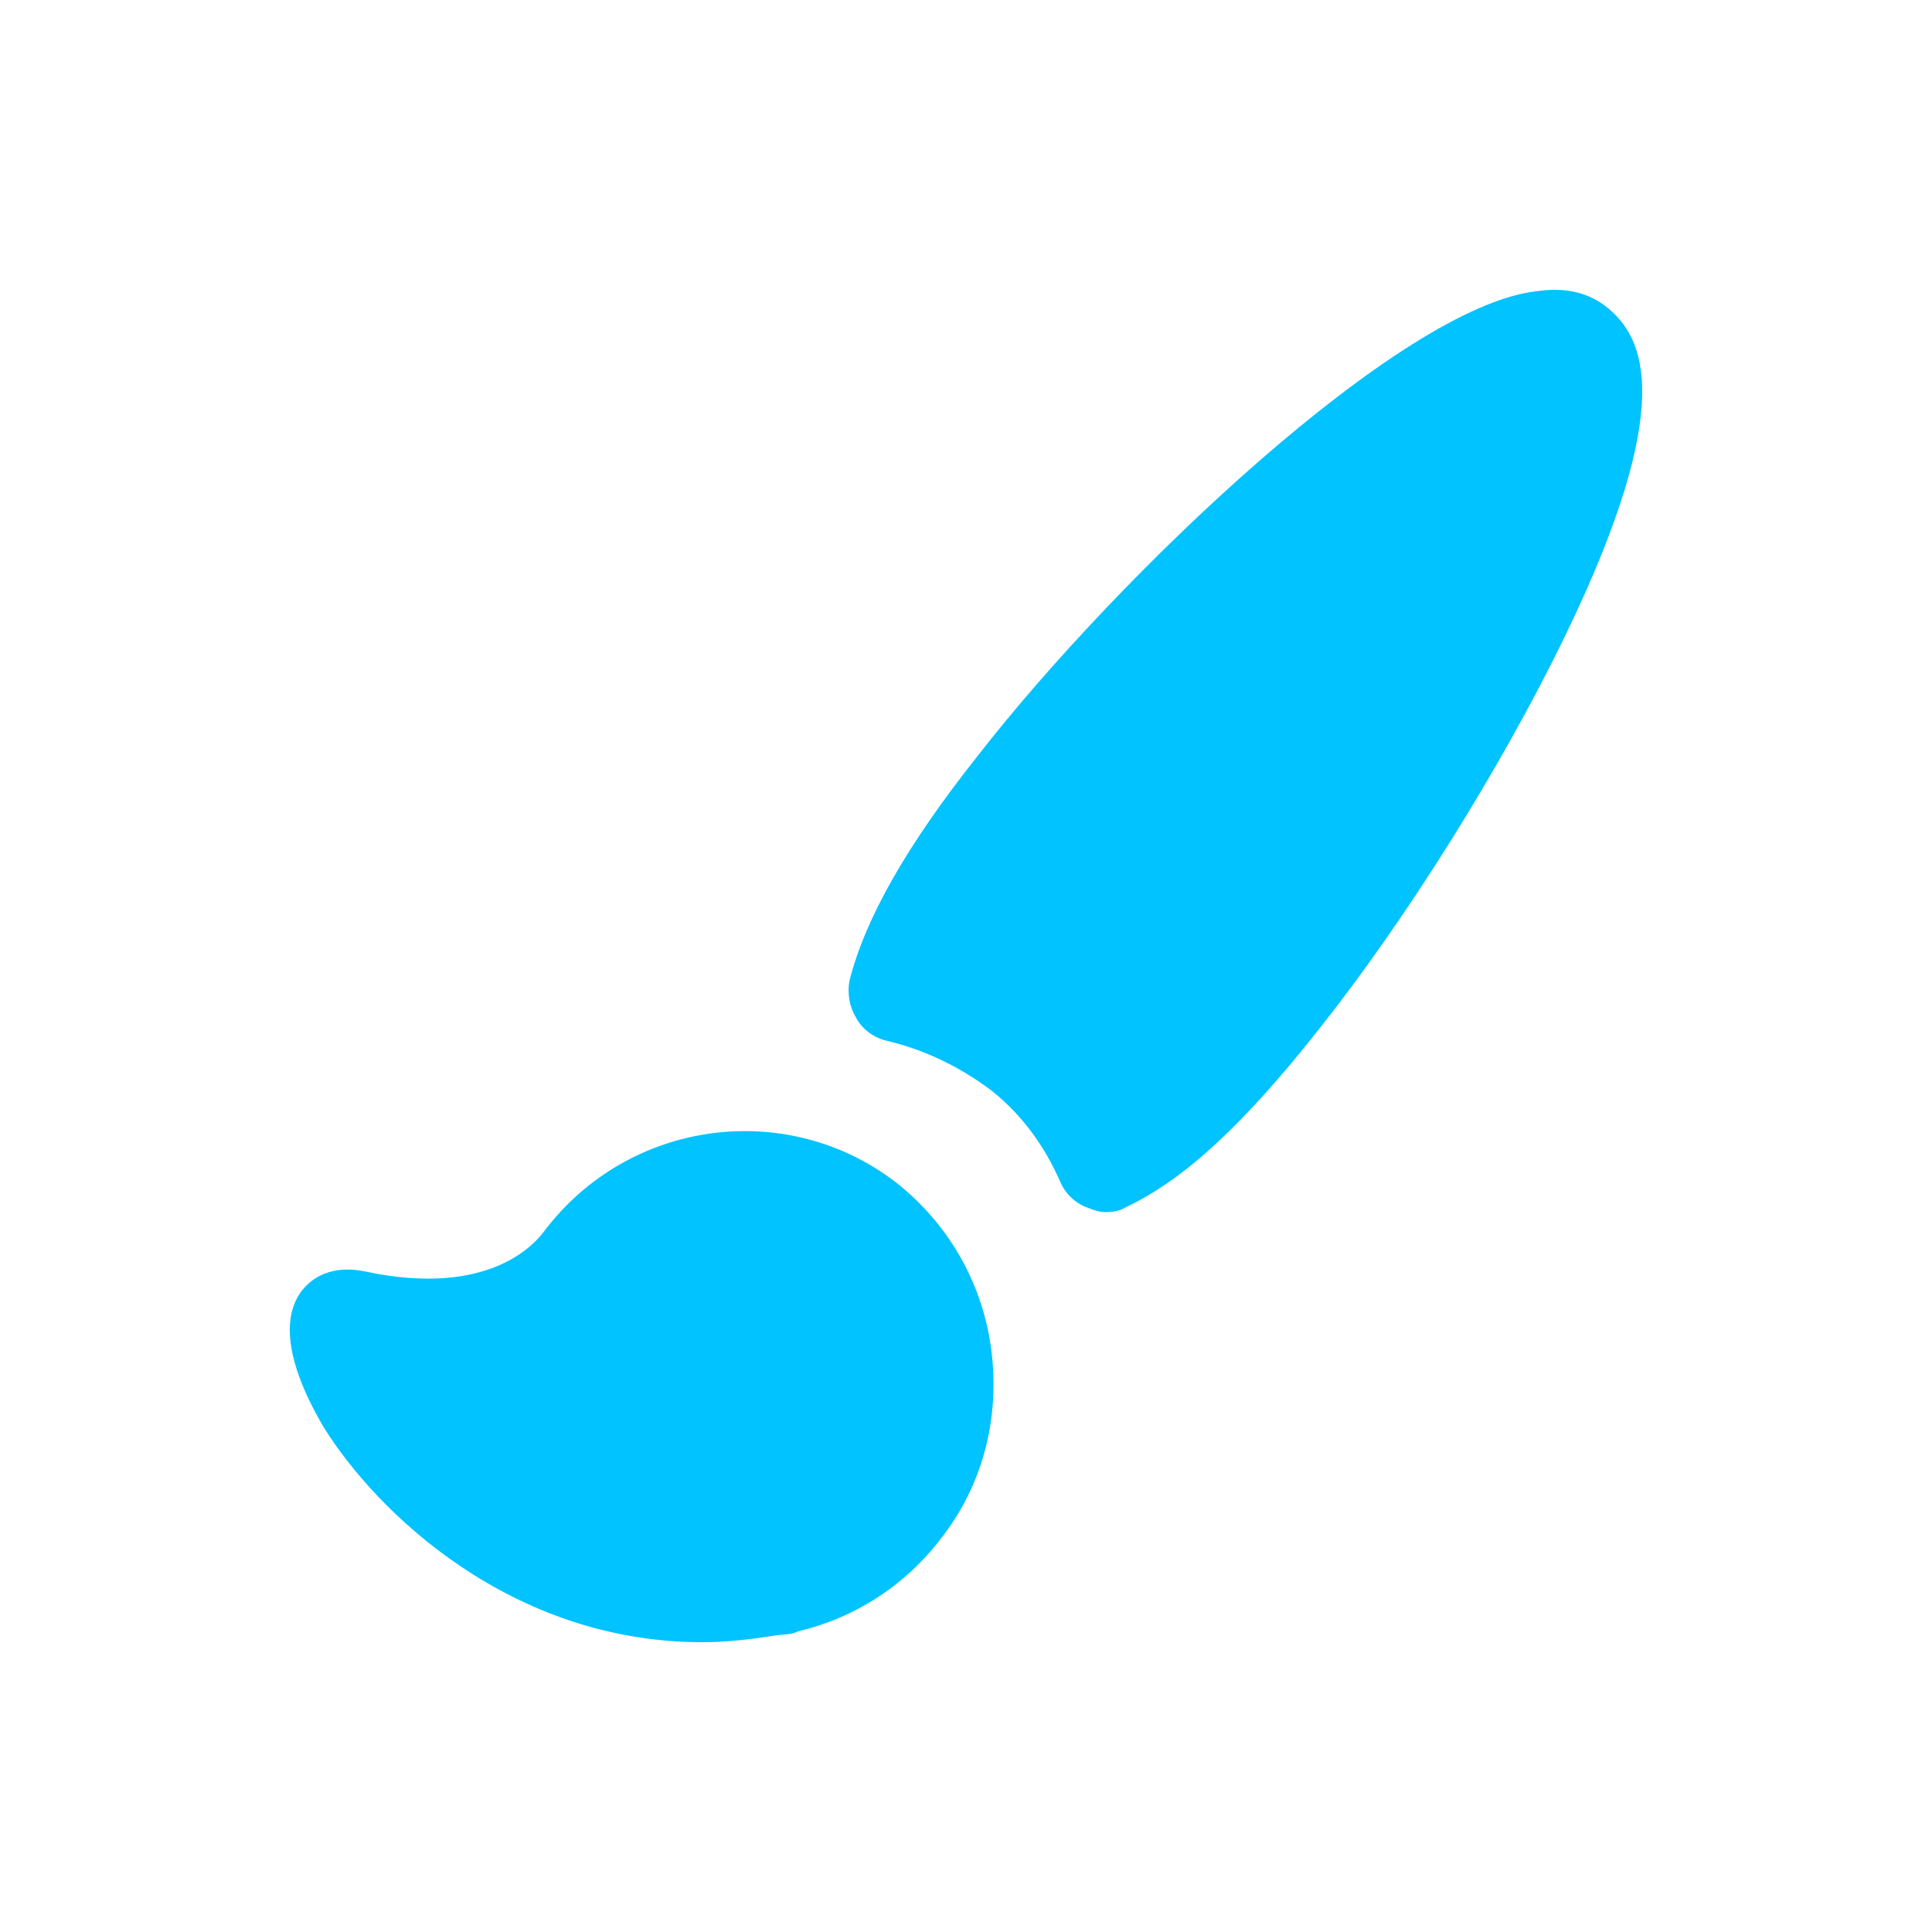
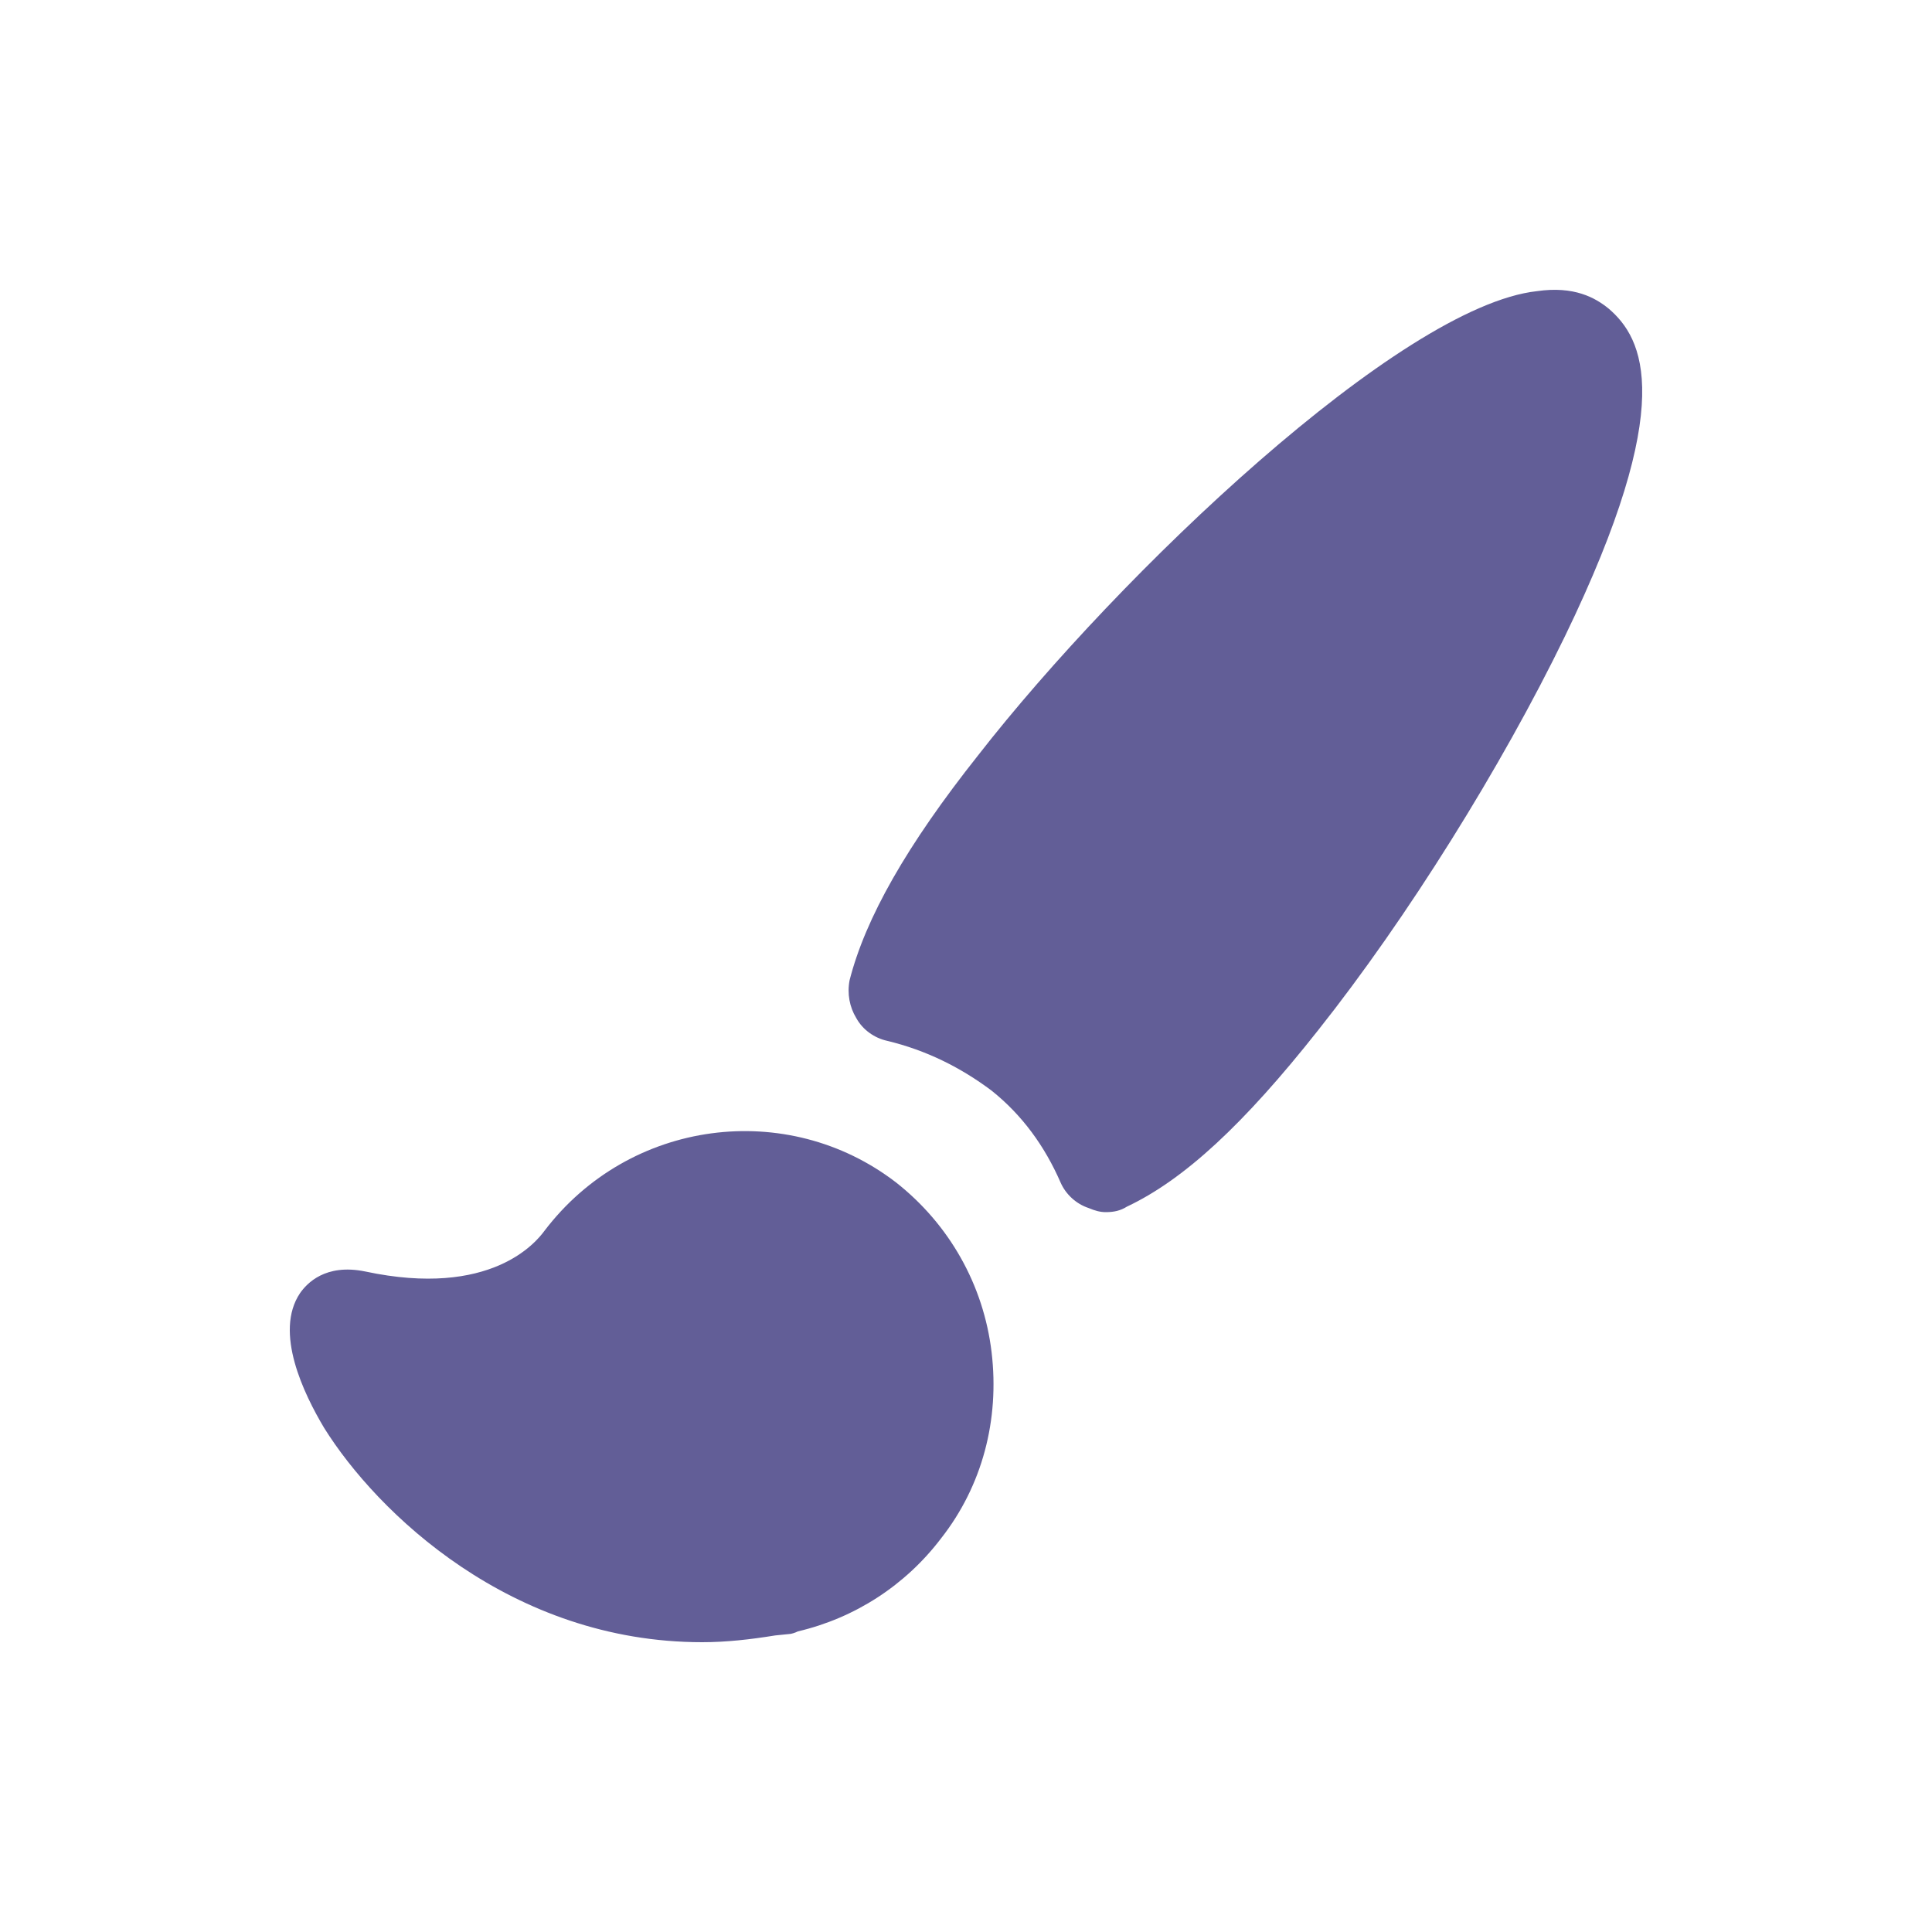
- <svg xmlns="http://www.w3.org/2000/svg" width="20px" height="20px" viewBox="0 0 20 20" version="1.1">
-   <defs />
+ <svg xmlns="http://www.w3.org/2000/svg" width="20px" height="20px" viewBox="0 0 20 20" version="1.1" id="svg1">
+   <defs id="defs1" />
  <g id="Paint-Editor-V1" stroke="none" stroke-width="1" fill="none" fill-rule="evenodd">
-     <path d="M16.2,6.587 C15.542,7.942 14.566,9.505 13.646,10.664 C12.875,11.64 12.257,12.212 11.666,12.491 C11.597,12.534 11.53,12.548 11.446,12.548 C11.391,12.548 11.336,12.534 11.268,12.505 C11.144,12.464 11.034,12.367 10.979,12.241 C10.814,11.863 10.581,11.543 10.266,11.291 C9.949,11.053 9.591,10.872 9.181,10.774 C9.056,10.746 8.932,10.664 8.863,10.537 C8.795,10.425 8.768,10.286 8.795,10.147 C8.959,9.505 9.385,8.752 10.127,7.817 C11.585,5.945 14.498,3.169 15.911,3.014 C16.296,2.958 16.516,3.083 16.653,3.195 C17.012,3.502 17.369,4.174 16.2,6.587 Z M10.265,13.999 C10.348,14.697 10.169,15.381 9.742,15.925 C9.372,16.412 8.85,16.749 8.26,16.888 C8.232,16.902 8.191,16.916 8.163,16.916 L8.025,16.93 C7.765,16.972 7.518,17 7.269,17 C5.292,17 3.903,15.659 3.355,14.781 C3.147,14.432 2.833,13.79 3.107,13.385 C3.176,13.287 3.367,13.078 3.779,13.162 C5.085,13.441 5.552,12.855 5.635,12.743 C6.515,11.584 8.15,11.375 9.275,12.24 C9.826,12.673 10.182,13.301 10.265,13.999 Z" id="Fill-4" fill="#00C3FF" />
+     <path d="M16.2,6.587 C15.542,7.942 14.566,9.505 13.646,10.664 C12.875,11.64 12.257,12.212 11.666,12.491 C11.597,12.534 11.53,12.548 11.446,12.548 C11.391,12.548 11.336,12.534 11.268,12.505 C11.144,12.464 11.034,12.367 10.979,12.241 C10.814,11.863 10.581,11.543 10.266,11.291 C9.949,11.053 9.591,10.872 9.181,10.774 C9.056,10.746 8.932,10.664 8.863,10.537 C8.795,10.425 8.768,10.286 8.795,10.147 C8.959,9.505 9.385,8.752 10.127,7.817 C11.585,5.945 14.498,3.169 15.911,3.014 C16.296,2.958 16.516,3.083 16.653,3.195 C17.012,3.502 17.369,4.174 16.2,6.587 Z M10.265,13.999 C10.348,14.697 10.169,15.381 9.742,15.925 C9.372,16.412 8.85,16.749 8.26,16.888 C8.232,16.902 8.191,16.916 8.163,16.916 L8.025,16.93 C7.765,16.972 7.518,17 7.269,17 C5.292,17 3.903,15.659 3.355,14.781 C3.147,14.432 2.833,13.79 3.107,13.385 C3.176,13.287 3.367,13.078 3.779,13.162 C5.085,13.441 5.552,12.855 5.635,12.743 C6.515,11.584 8.15,11.375 9.275,12.24 C9.826,12.673 10.182,13.301 10.265,13.999 Z" id="Fill-4" fill="#00C3FF" style="fill:#625e97;fill-opacity:1" />
  </g>
</svg>
